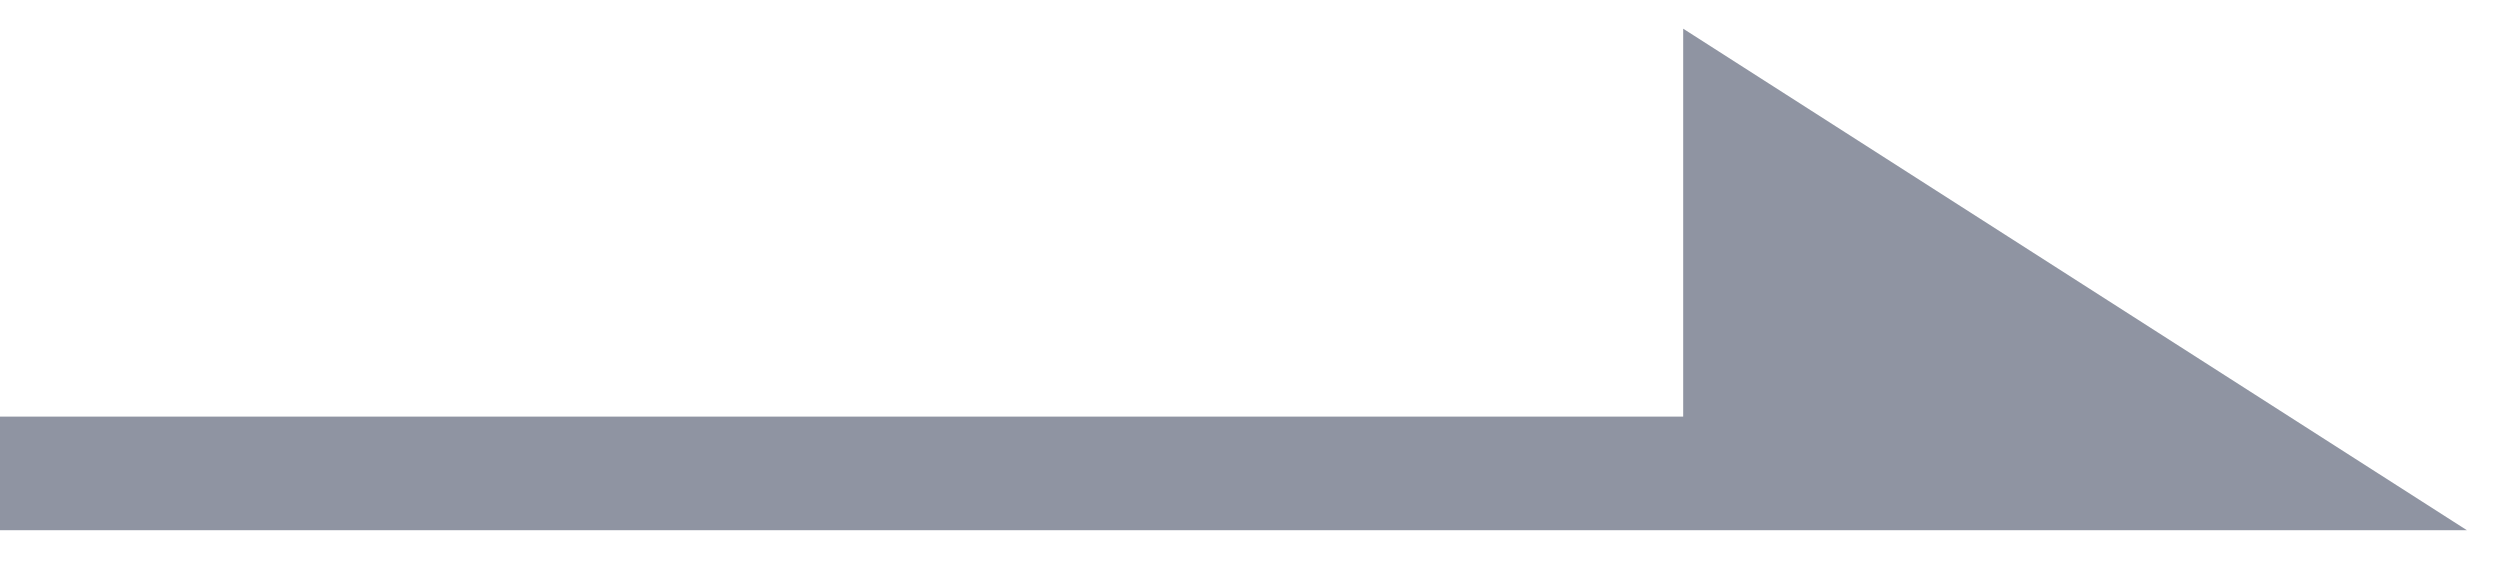
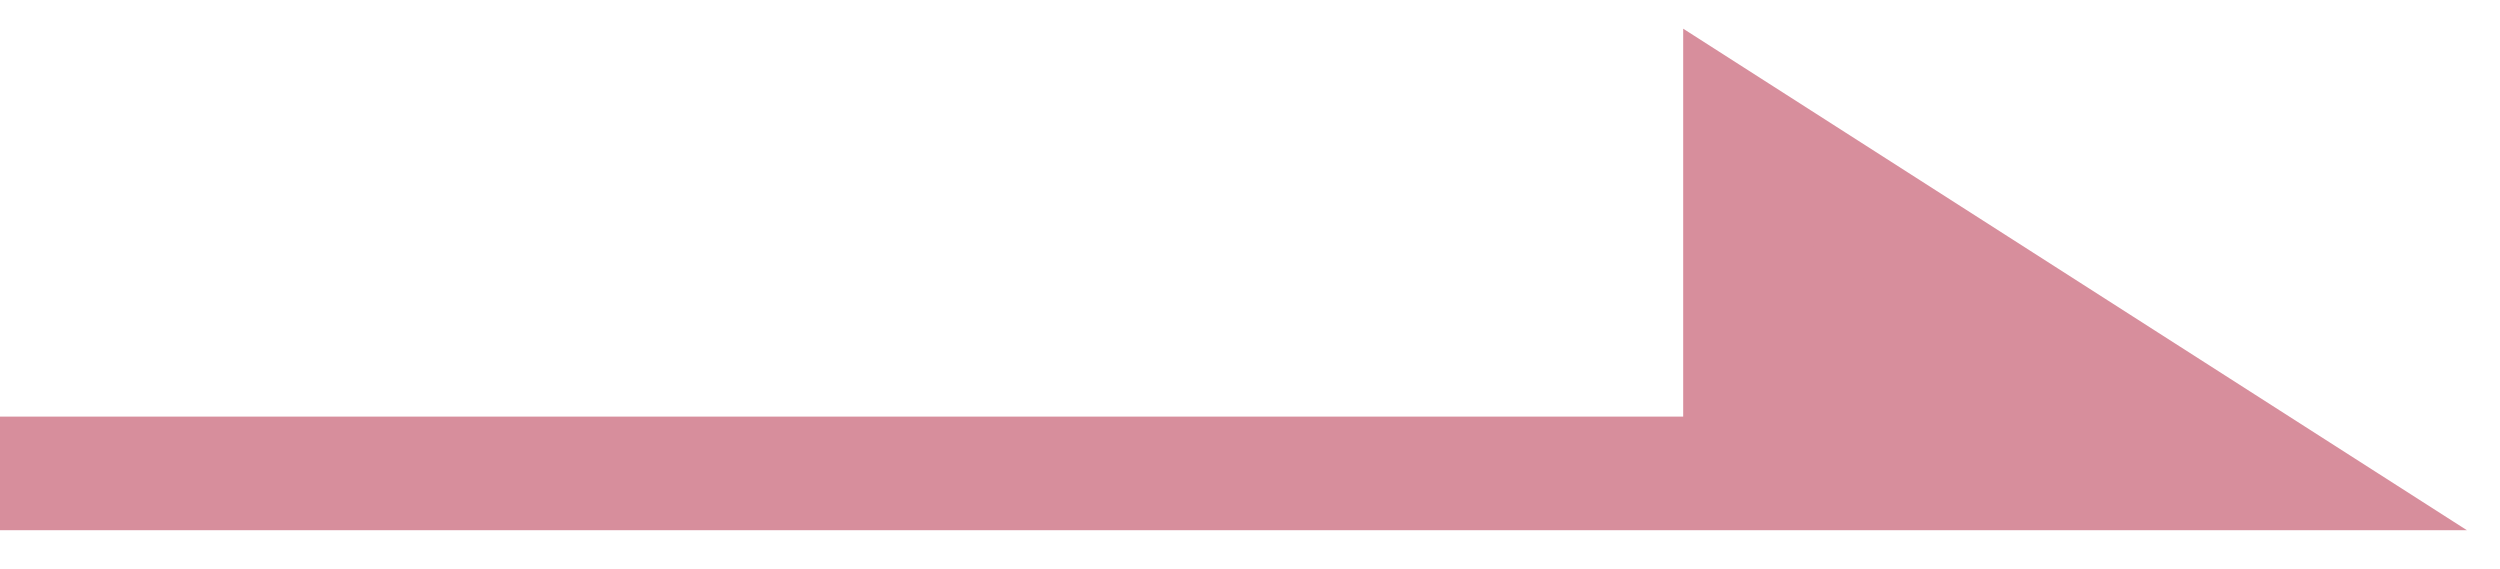
<svg xmlns="http://www.w3.org/2000/svg" width="22" height="5" fill="none">
  <g opacity=".5">
-     <path d="M20 4.166h-4.688v-3l4.688 3z" fill="#202A45" />
-     <path d="M0 4.166h20l-4.688-3v3" stroke="#202A45" />
+     <path d="M20 4.166h-4.688v-3l4.688 3z" fill="#B01D3A" />
+     <path d="M0 4.166h20l-4.688-3v3" stroke="#B01D3A" />
  </g>
</svg>
